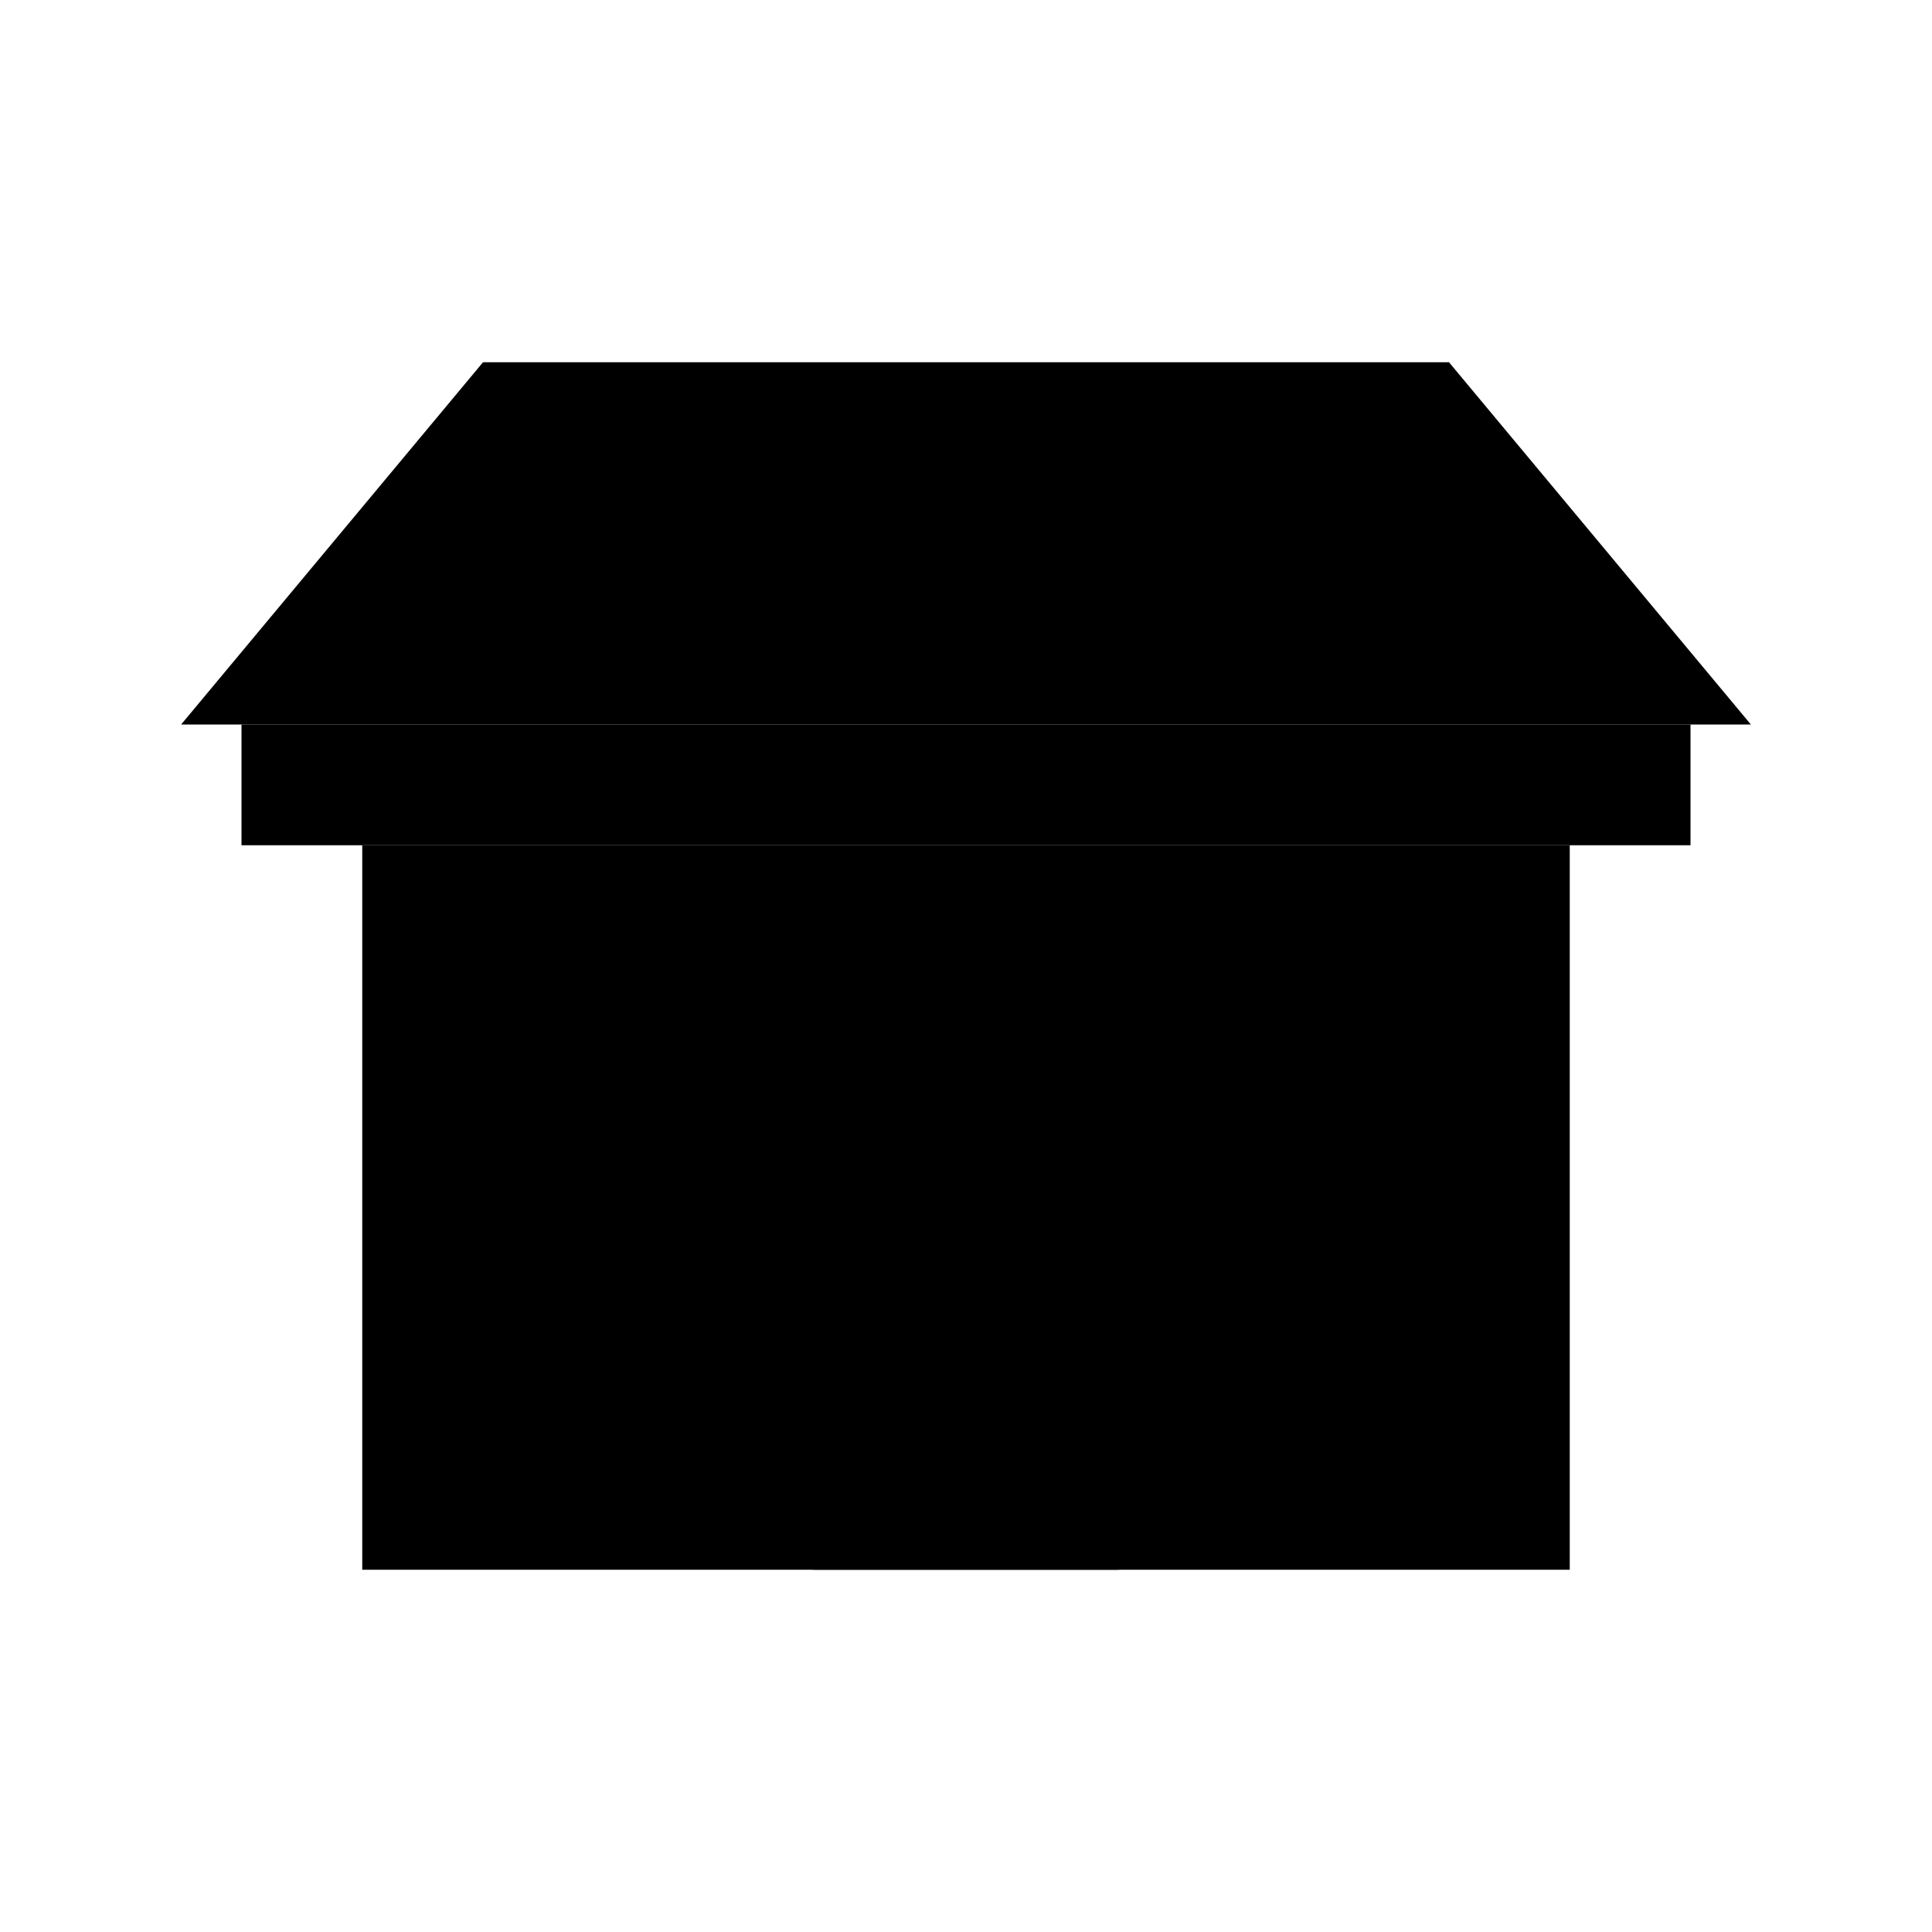
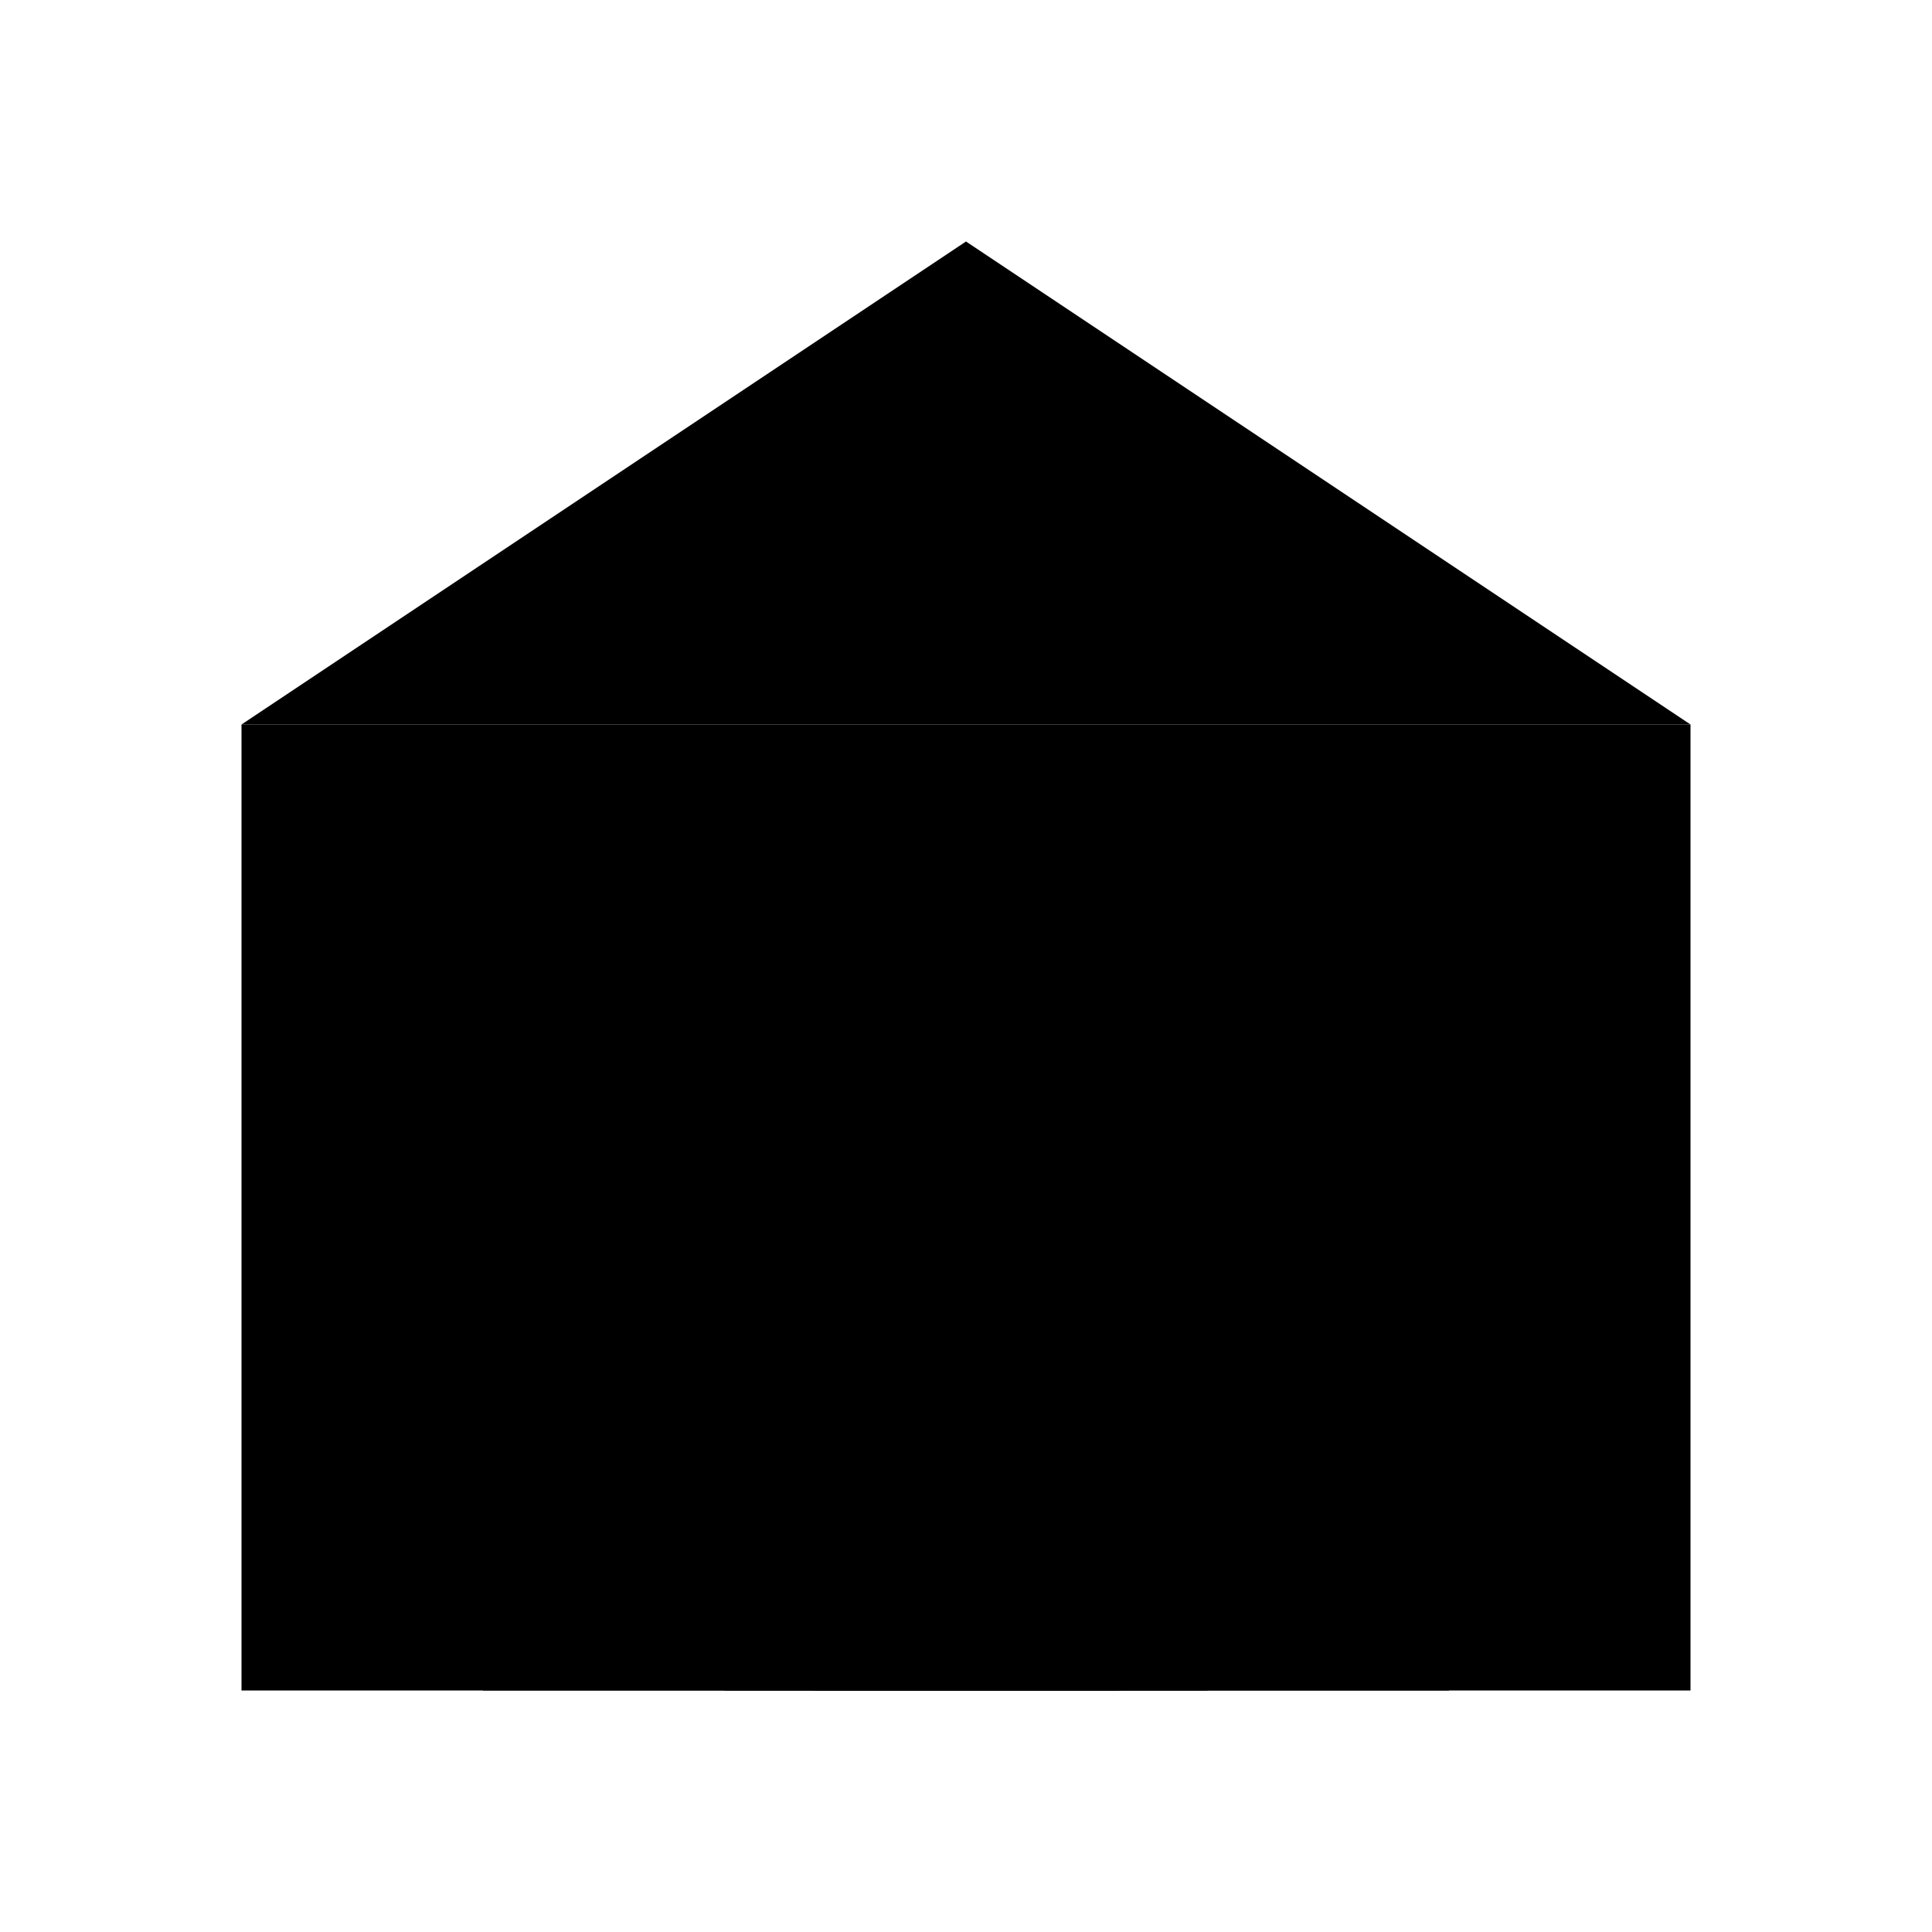
<svg xmlns="http://www.w3.org/2000/svg" viewBox="0 0 32 32">
-   <path d="M4 12h24v2H4z" />
-   <path d="M6 14h20v12H6z" />
-   <path d="M3 12l5-6h16l5 6H3z" />
-   <rect x="13" y="18" width="6" height="8" rx="0.5" />
-   <circle cx="17.5" cy="22" r="0.5" />
-   <rect x="8" y="16" width="4" height="3" rx="0.5" />
-   <rect x="20" y="16" width="4" height="3" rx="0.5" />
-   <path d="M10 17.5h2M11 16.5v2" />
-   <path d="M22 17.5h2M23 16.5v2" />
+   <path d="M4 12v16h24V12H4z" />
+   <path d="M4 12l12-8 12 8H4z" />
+   <rect x="8" y="18" width="16" height="10" />
+   <rect x="18" y="18" width="4" height="6" rx="1" />
+   <rect x="10" y="18" width="4" height="6" rx="1" />
+   <path d="M12 22h8v6h-8z" />
+   <rect x="13" y="24" width="6" height="4" rx="0.5" />
+   <path d="M11 10l5-3 5 3" fill="none" stroke="currentColor" stroke-width="1.5" stroke-linecap="round" stroke-linejoin="round" />
+   <circle cx="16" cy="8" r="1" />
</svg>
